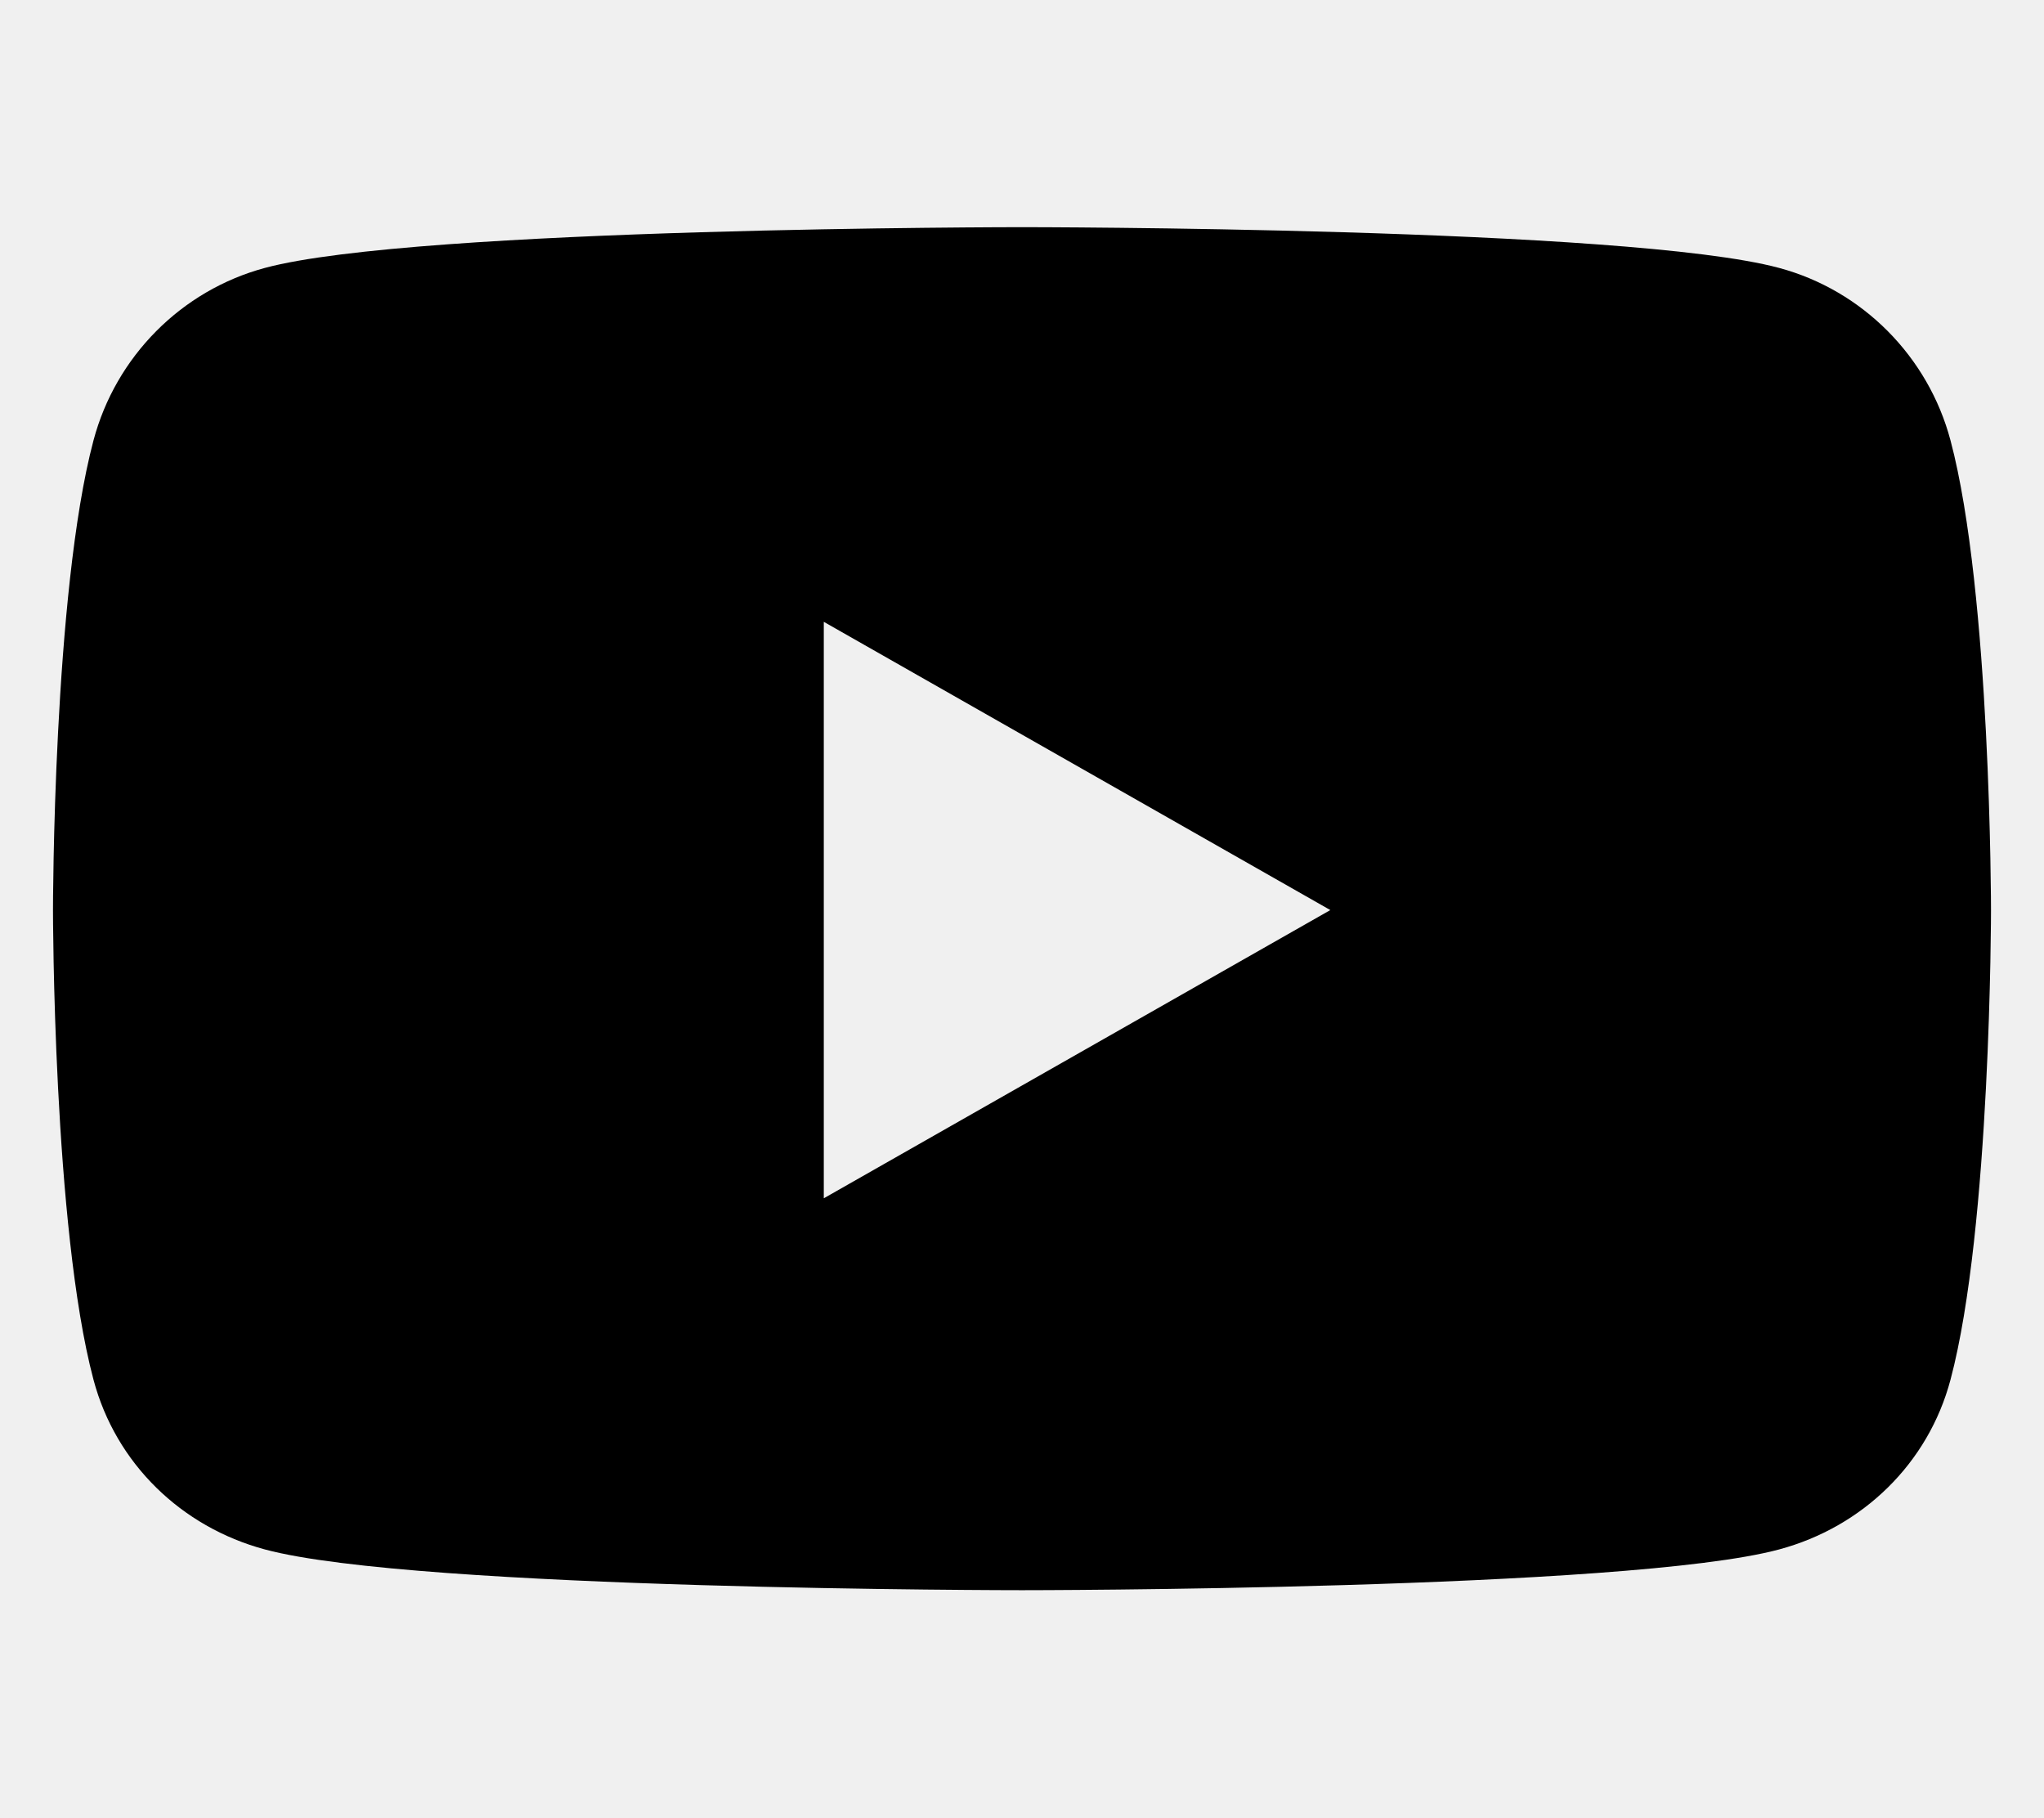
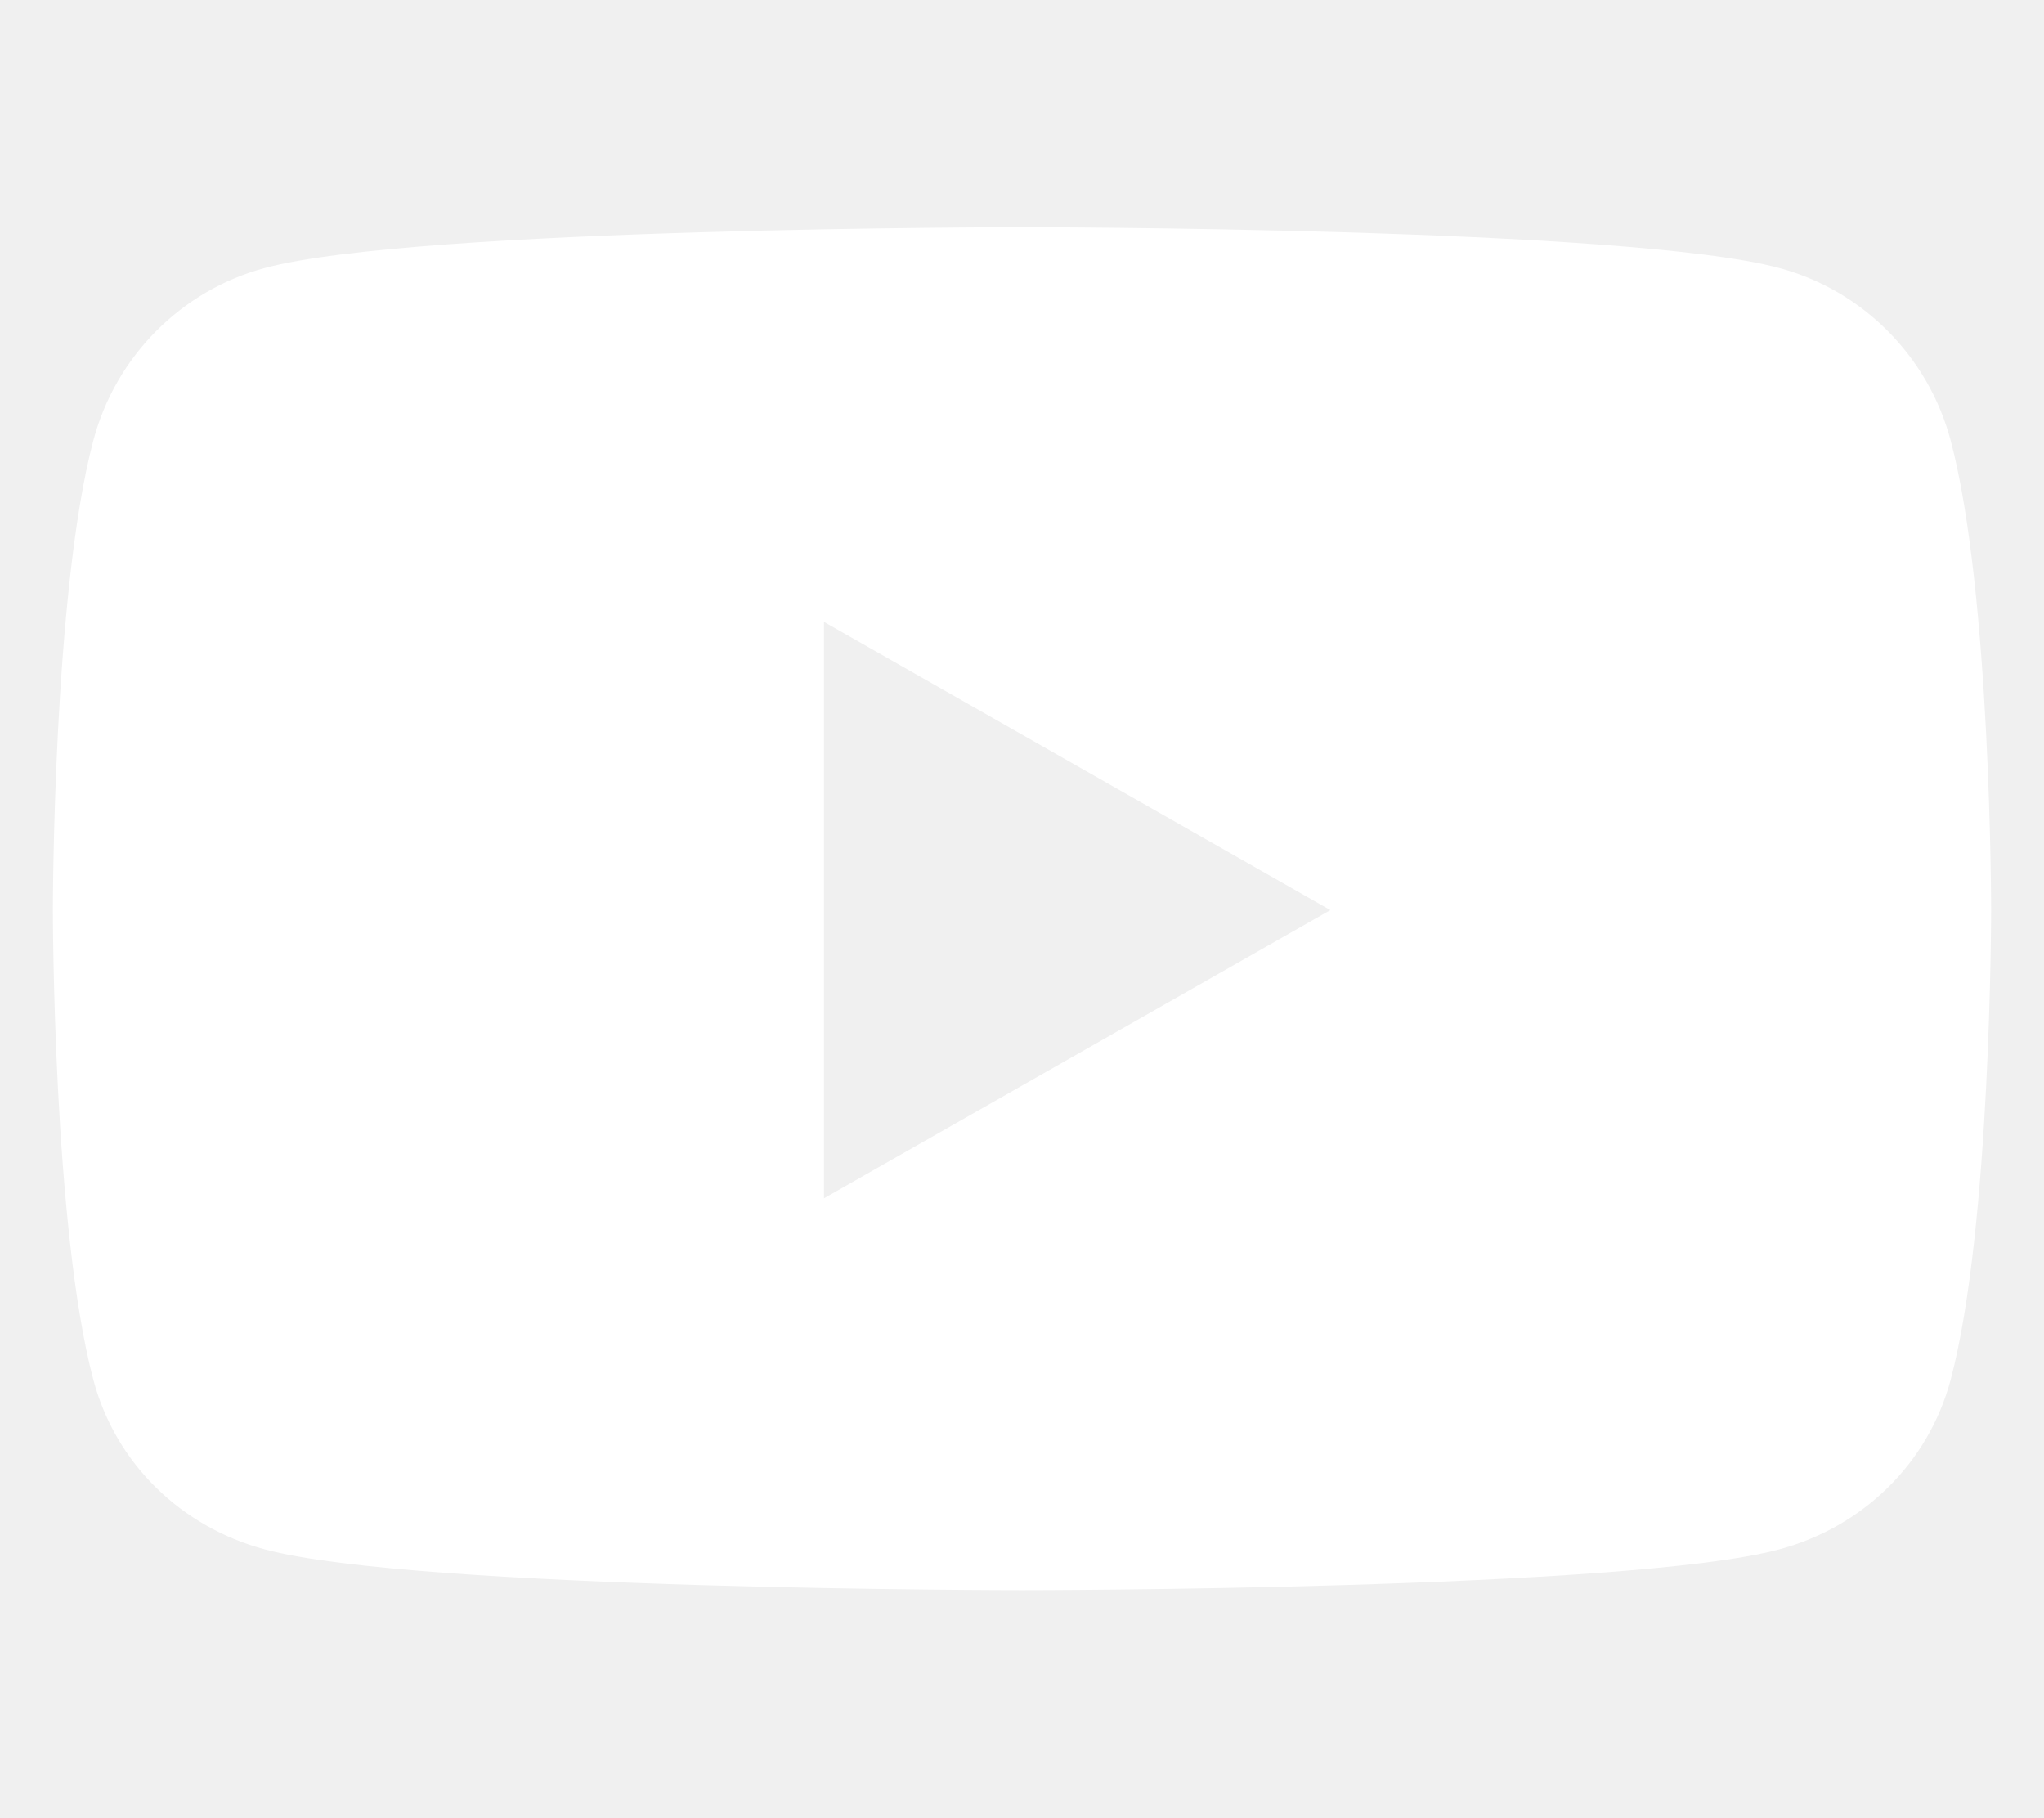
- <svg xmlns="http://www.w3.org/2000/svg" viewBox="0 0 576 512">
-   <path d="M549.655 124.083c-6.281-23.65-24.787-42.276-48.284-48.597C458.781 64 288 64 288 64S117.22 64 74.629 75.486c-23.497 6.322-42.003 24.947-48.284 48.597-11.412 42.867-11.412 132.305-11.412 132.305s0 89.438 11.412 132.305c6.281 23.65 24.787 41.5 48.284 47.821C117.22 448 288 448 288 448s170.78 0 213.371-11.486c23.497-6.321 42.003-24.171 48.284-47.821 11.412-42.867 11.412-132.305 11.412-132.305s0-89.438-11.412-132.305zm-317.51 213.508V175.185l142.739 81.205-142.739 81.201z" />
+ <svg xmlns="http://www.w3.org/2000/svg" height="20" width="22.5" viewBox="0 0 576 512">
+   <path fill="#ffffff" d="M549.7 124.1c-6.3-23.7-24.8-42.3-48.3-48.6C458.8 64 288 64 288 64S117.2 64 74.6 75.5c-23.5 6.3-42 24.9-48.3 48.6-11.4 42.9-11.4 132.3-11.4 132.3s0 89.4 11.4 132.3c6.3 23.7 24.8 41.5 48.3 47.8C117.2 448 288 448 288 448s170.8 0 213.4-11.5c23.5-6.3 42-24.2 48.3-47.8 11.4-42.9 11.4-132.3 11.4-132.3s0-89.4-11.4-132.3zm-317.5 213.5V175.2l142.7 81.2-142.7 81.2z" />
</svg>
